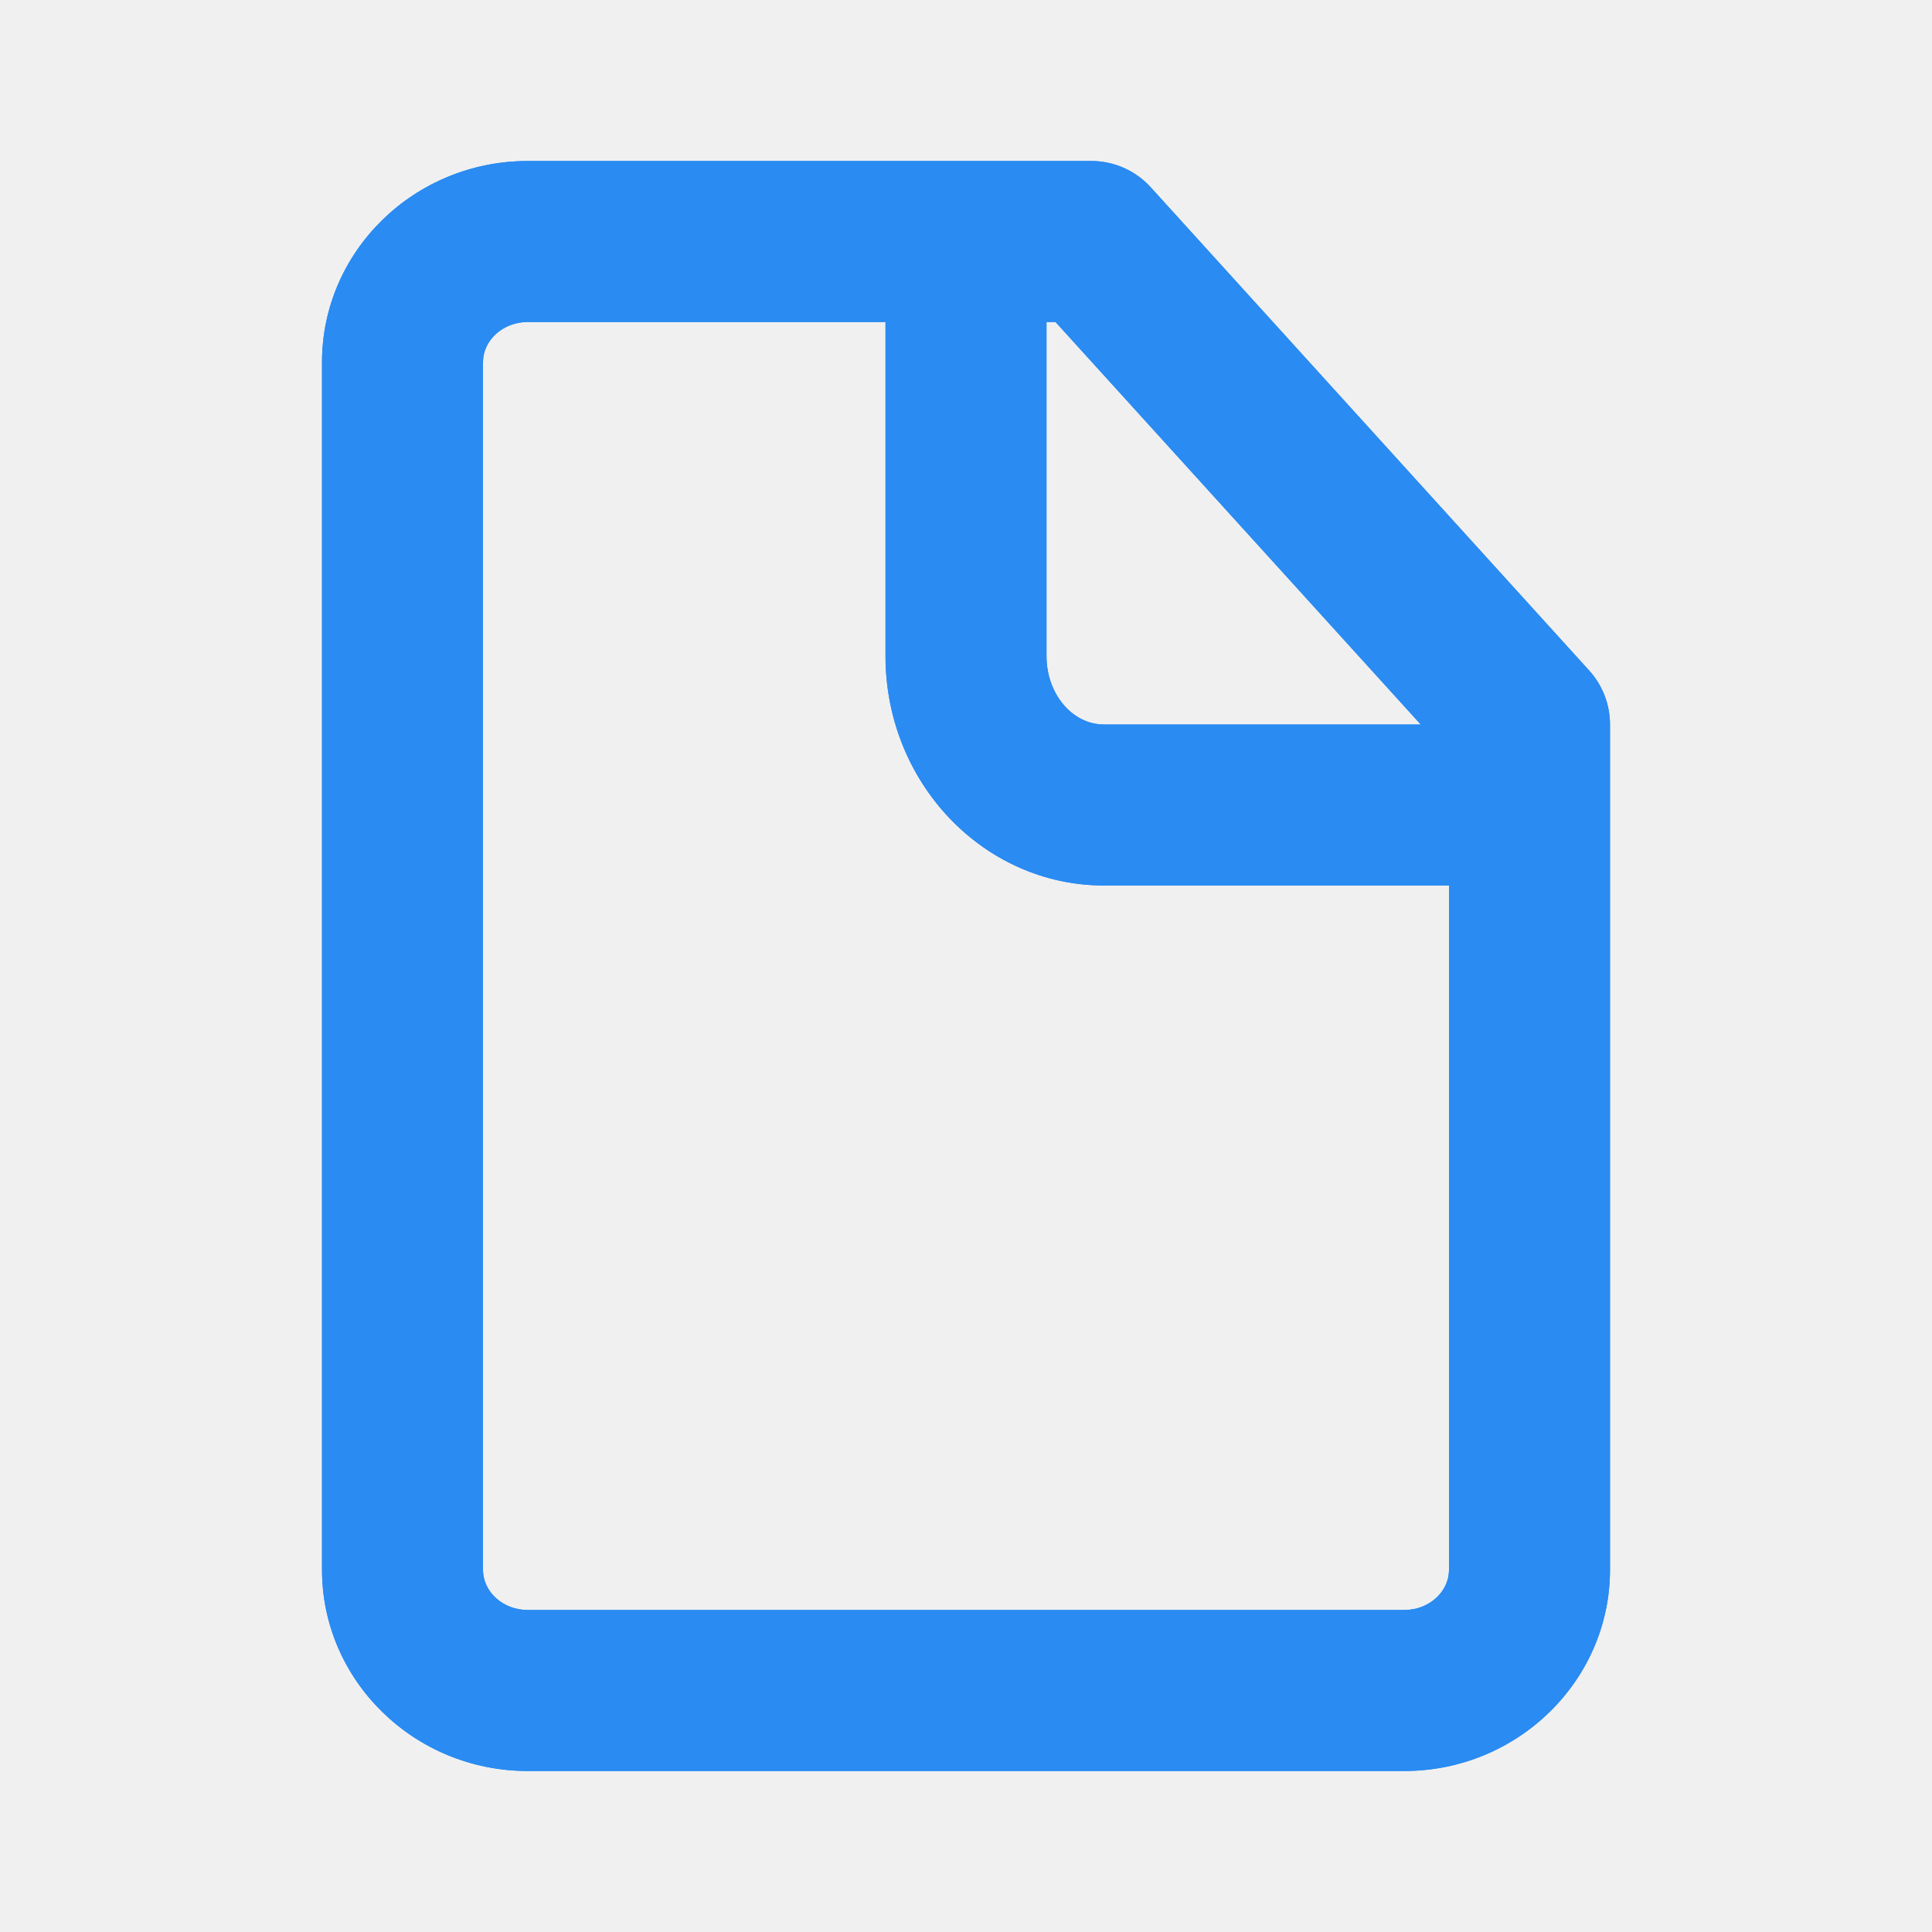
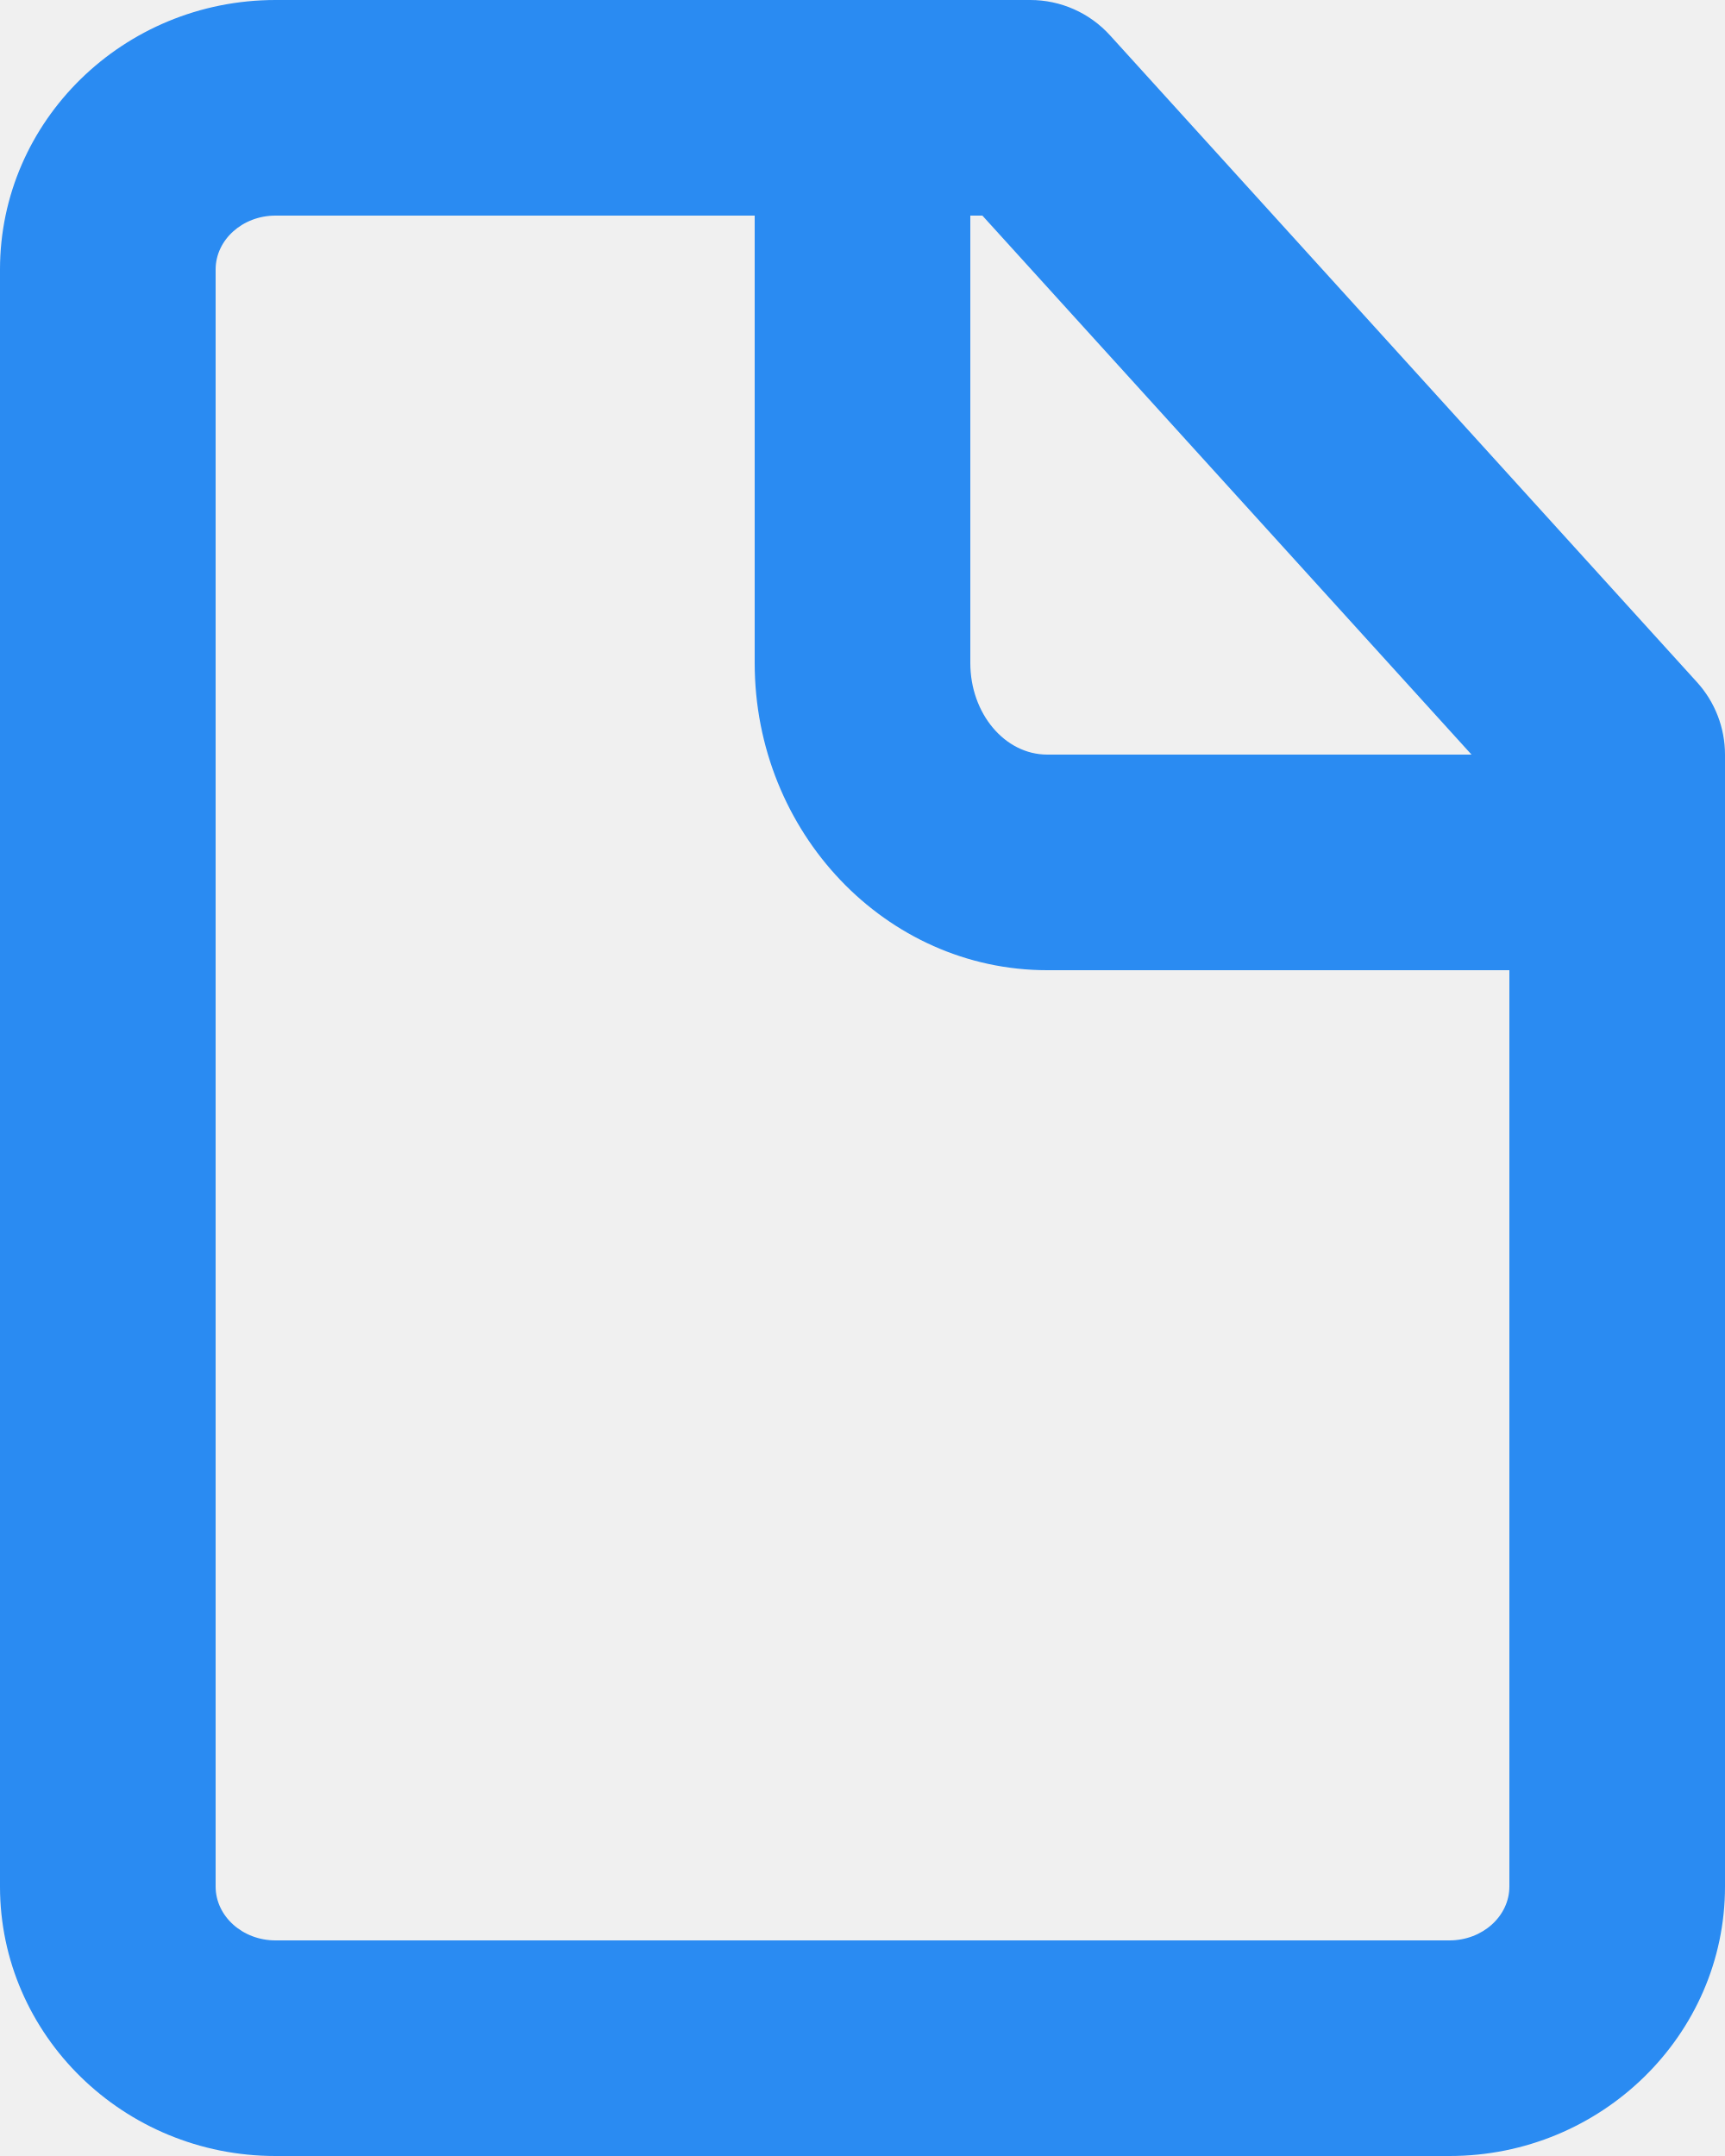
- <svg xmlns="http://www.w3.org/2000/svg" width="24" height="24" fill="none">
-   <path fill-rule="evenodd" clip-rule="evenodd" d="M17.444 20H6.555C6.25 20 6 19.776 6 19.5v-15c0-.276.25-.5.555-.5H11v4.15C11 9.722 12.217 11 13.714 11H18v8.5c0 .276-.25.5-.556.5zm.205-11h-3.935C13.32 9 13 8.619 13 8.15V4h.112l4.537 5zm2.091-.672l-5.444-6a.998.998 0 00-.74-.328h-7C5.145 2 4 3.122 4 4.5v15C4 20.878 5.146 22 6.555 22h10.89C18.852 22 20 20.878 20 19.5V9a1 1 0 00-.26-.672z" fill="#2A8BF2" />
-   <mask id="a" maskUnits="userSpaceOnUse" x="4" y="2" width="17" height="20">
-     <path fill-rule="evenodd" clip-rule="evenodd" d="M17.444 20H6.555C6.25 20 6 19.776 6 19.5v-15c0-.276.25-.5.555-.5H11v4.15C11 9.722 12.217 11 13.714 11H18v8.5c0 .276-.25.5-.556.5zm.205-11h-3.935C13.32 9 13 8.619 13 8.15V4h.112l4.537 5zm2.091-.672l-5.444-6a.998.998 0 00-.74-.328h-7C5.145 2 4 3.122 4 4.5v15C4 20.878 5.146 22 6.555 22h10.89C18.852 22 20 20.878 20 19.5V9a1 1 0 00-.26-.672z" fill="#fff" />
-   </mask>
-   <g mask="url(#a)">
-     <path fill="#2A8BF2" d="M0 0h24v24H0z" />
-   </g>
+ <svg xmlns="http://www.w3.org/2000/svg" width="16" height="20" fill="none">
+   <path fill-rule="evenodd" clip-rule="evenodd" d="M13.444 18H2.555C2.25 18 2 17.776 2 17.5v-15c0-.276.25-.5.555-.5H7v4.15C7 7.722 8.217 9 9.714 9H14v8.5c0 .276-.25.5-.556.5zm.205-11H9.714C9.32 7 9 6.619 9 6.15V2h.112l4.537 5zm2.091-.672l-5.444-6A.998.998 0 009.556 0h-7C1.145 0 0 1.122 0 2.5v15C0 18.878 1.146 20 2.555 20h10.89C14.852 20 16 18.878 16 17.5V7a1 1 0 00-.26-.672z" fill="#2A8BF2" />
</svg>
